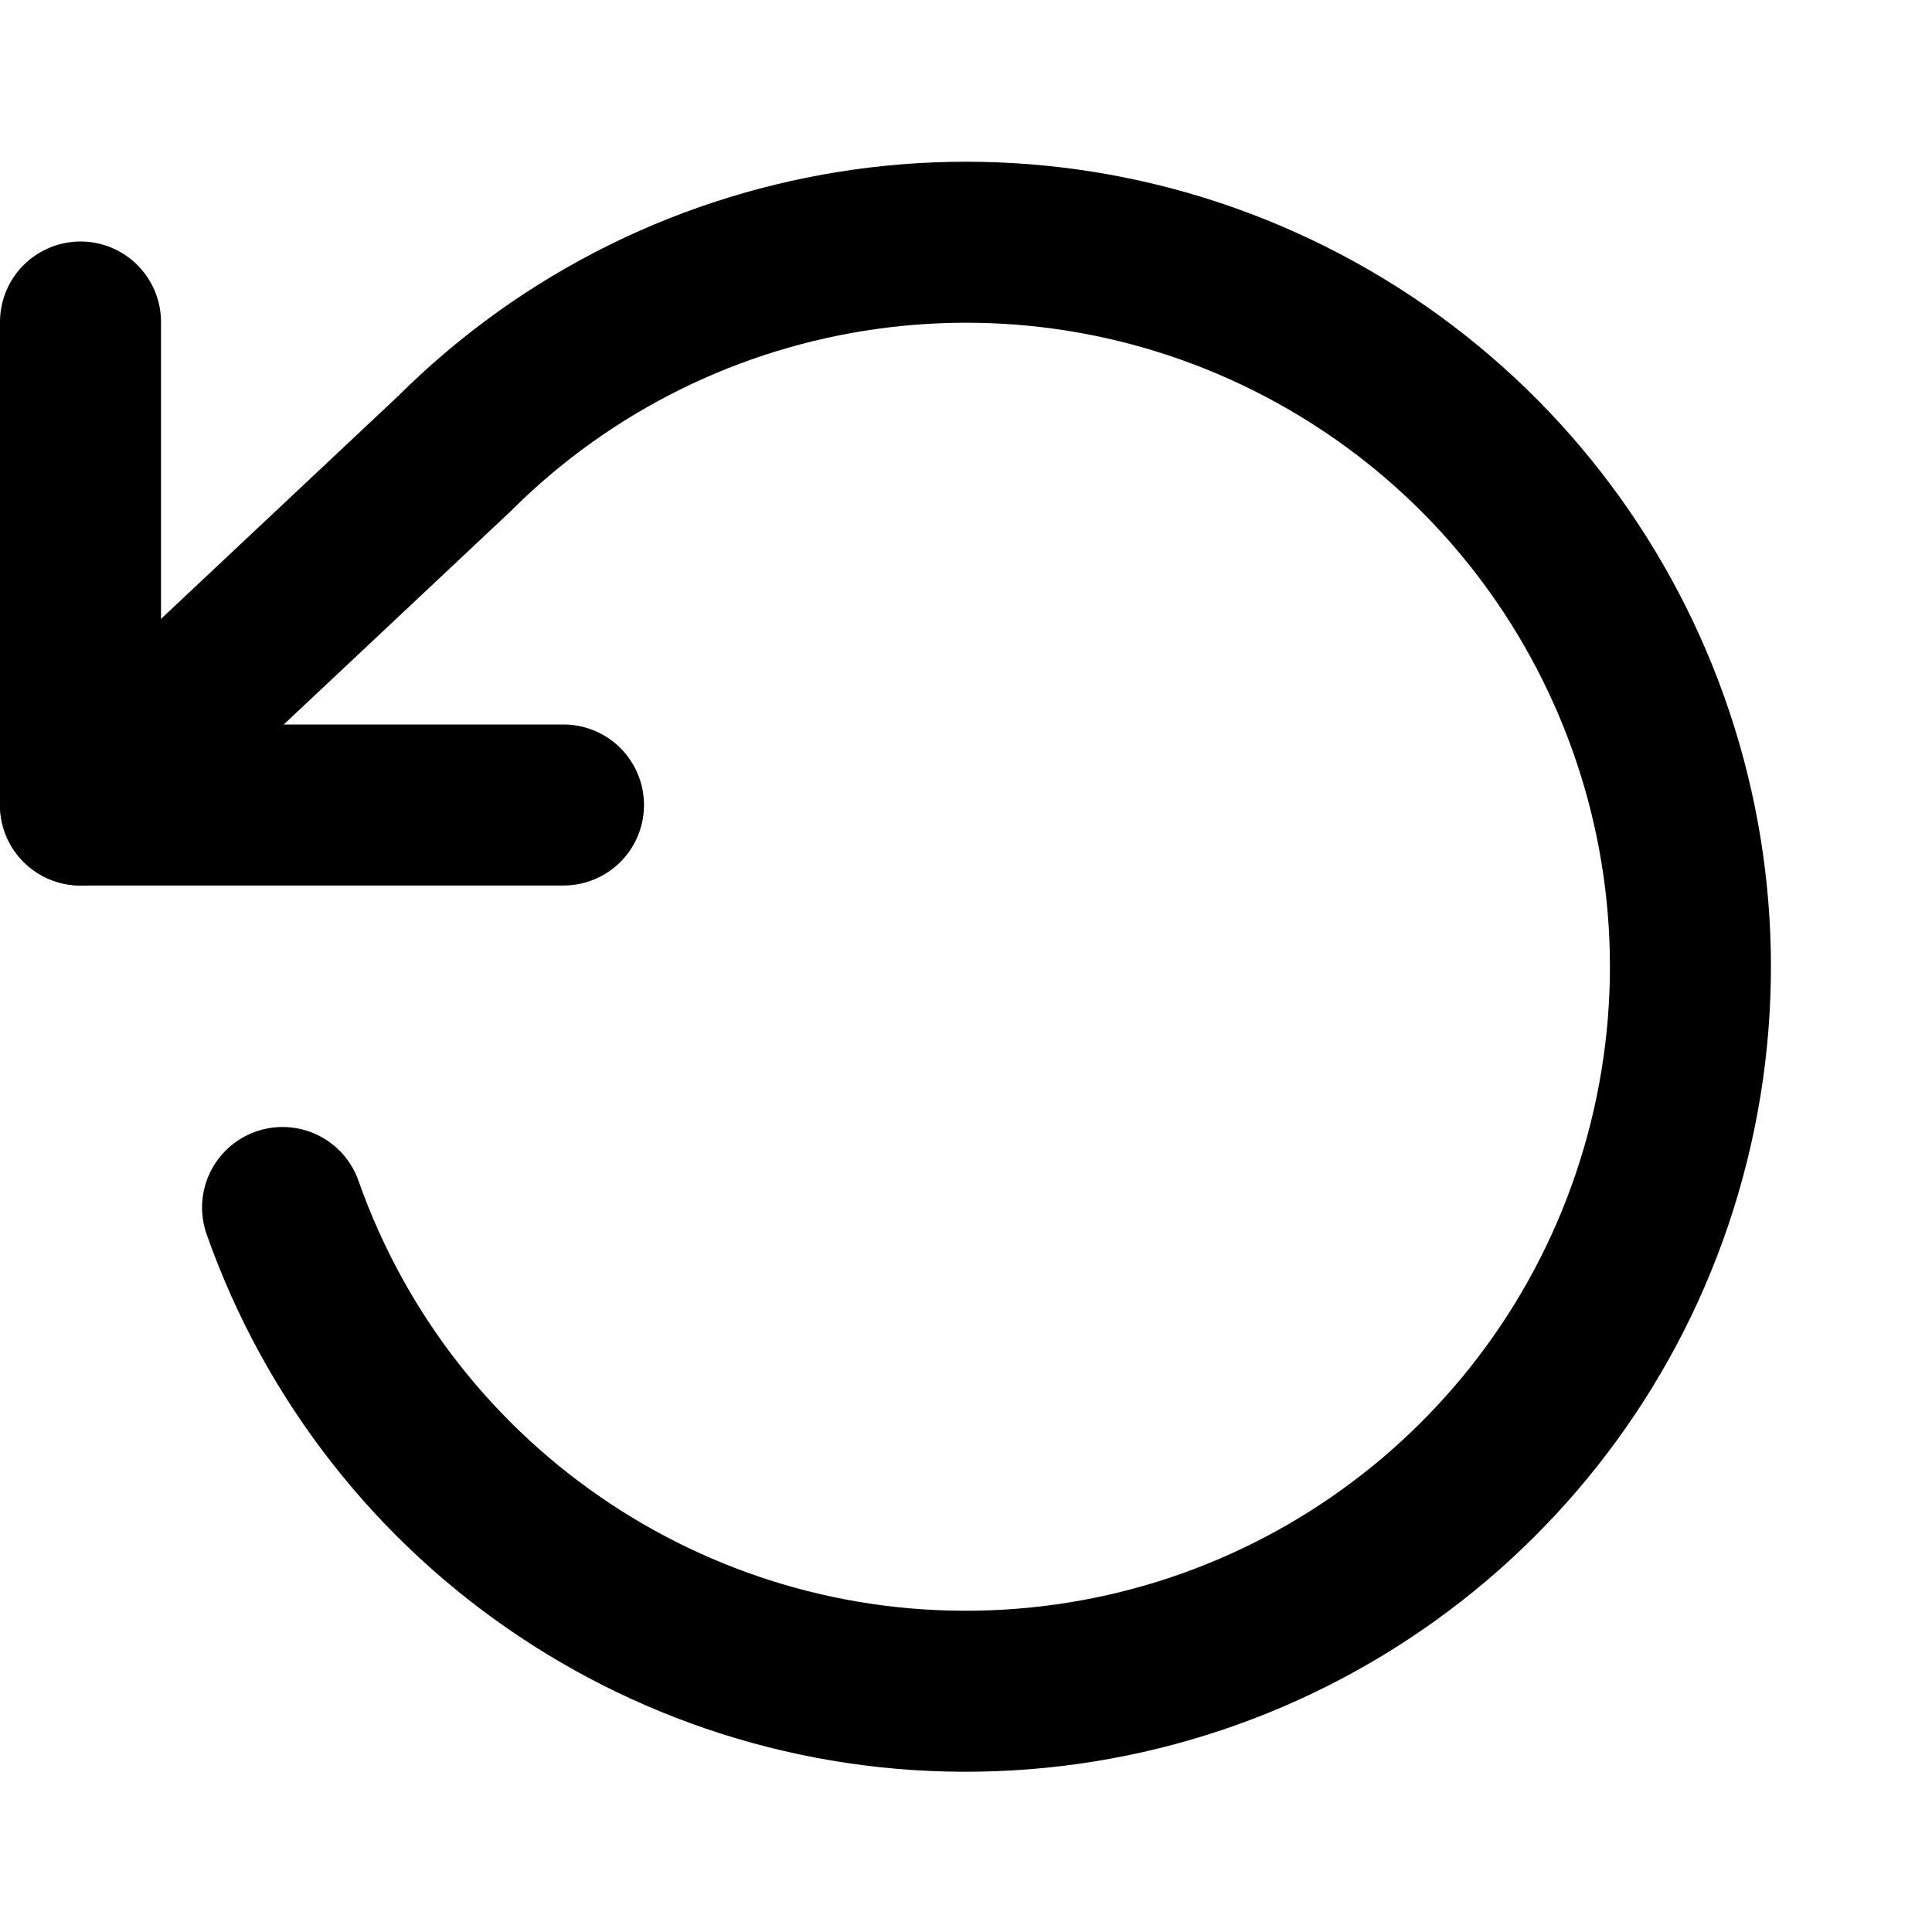
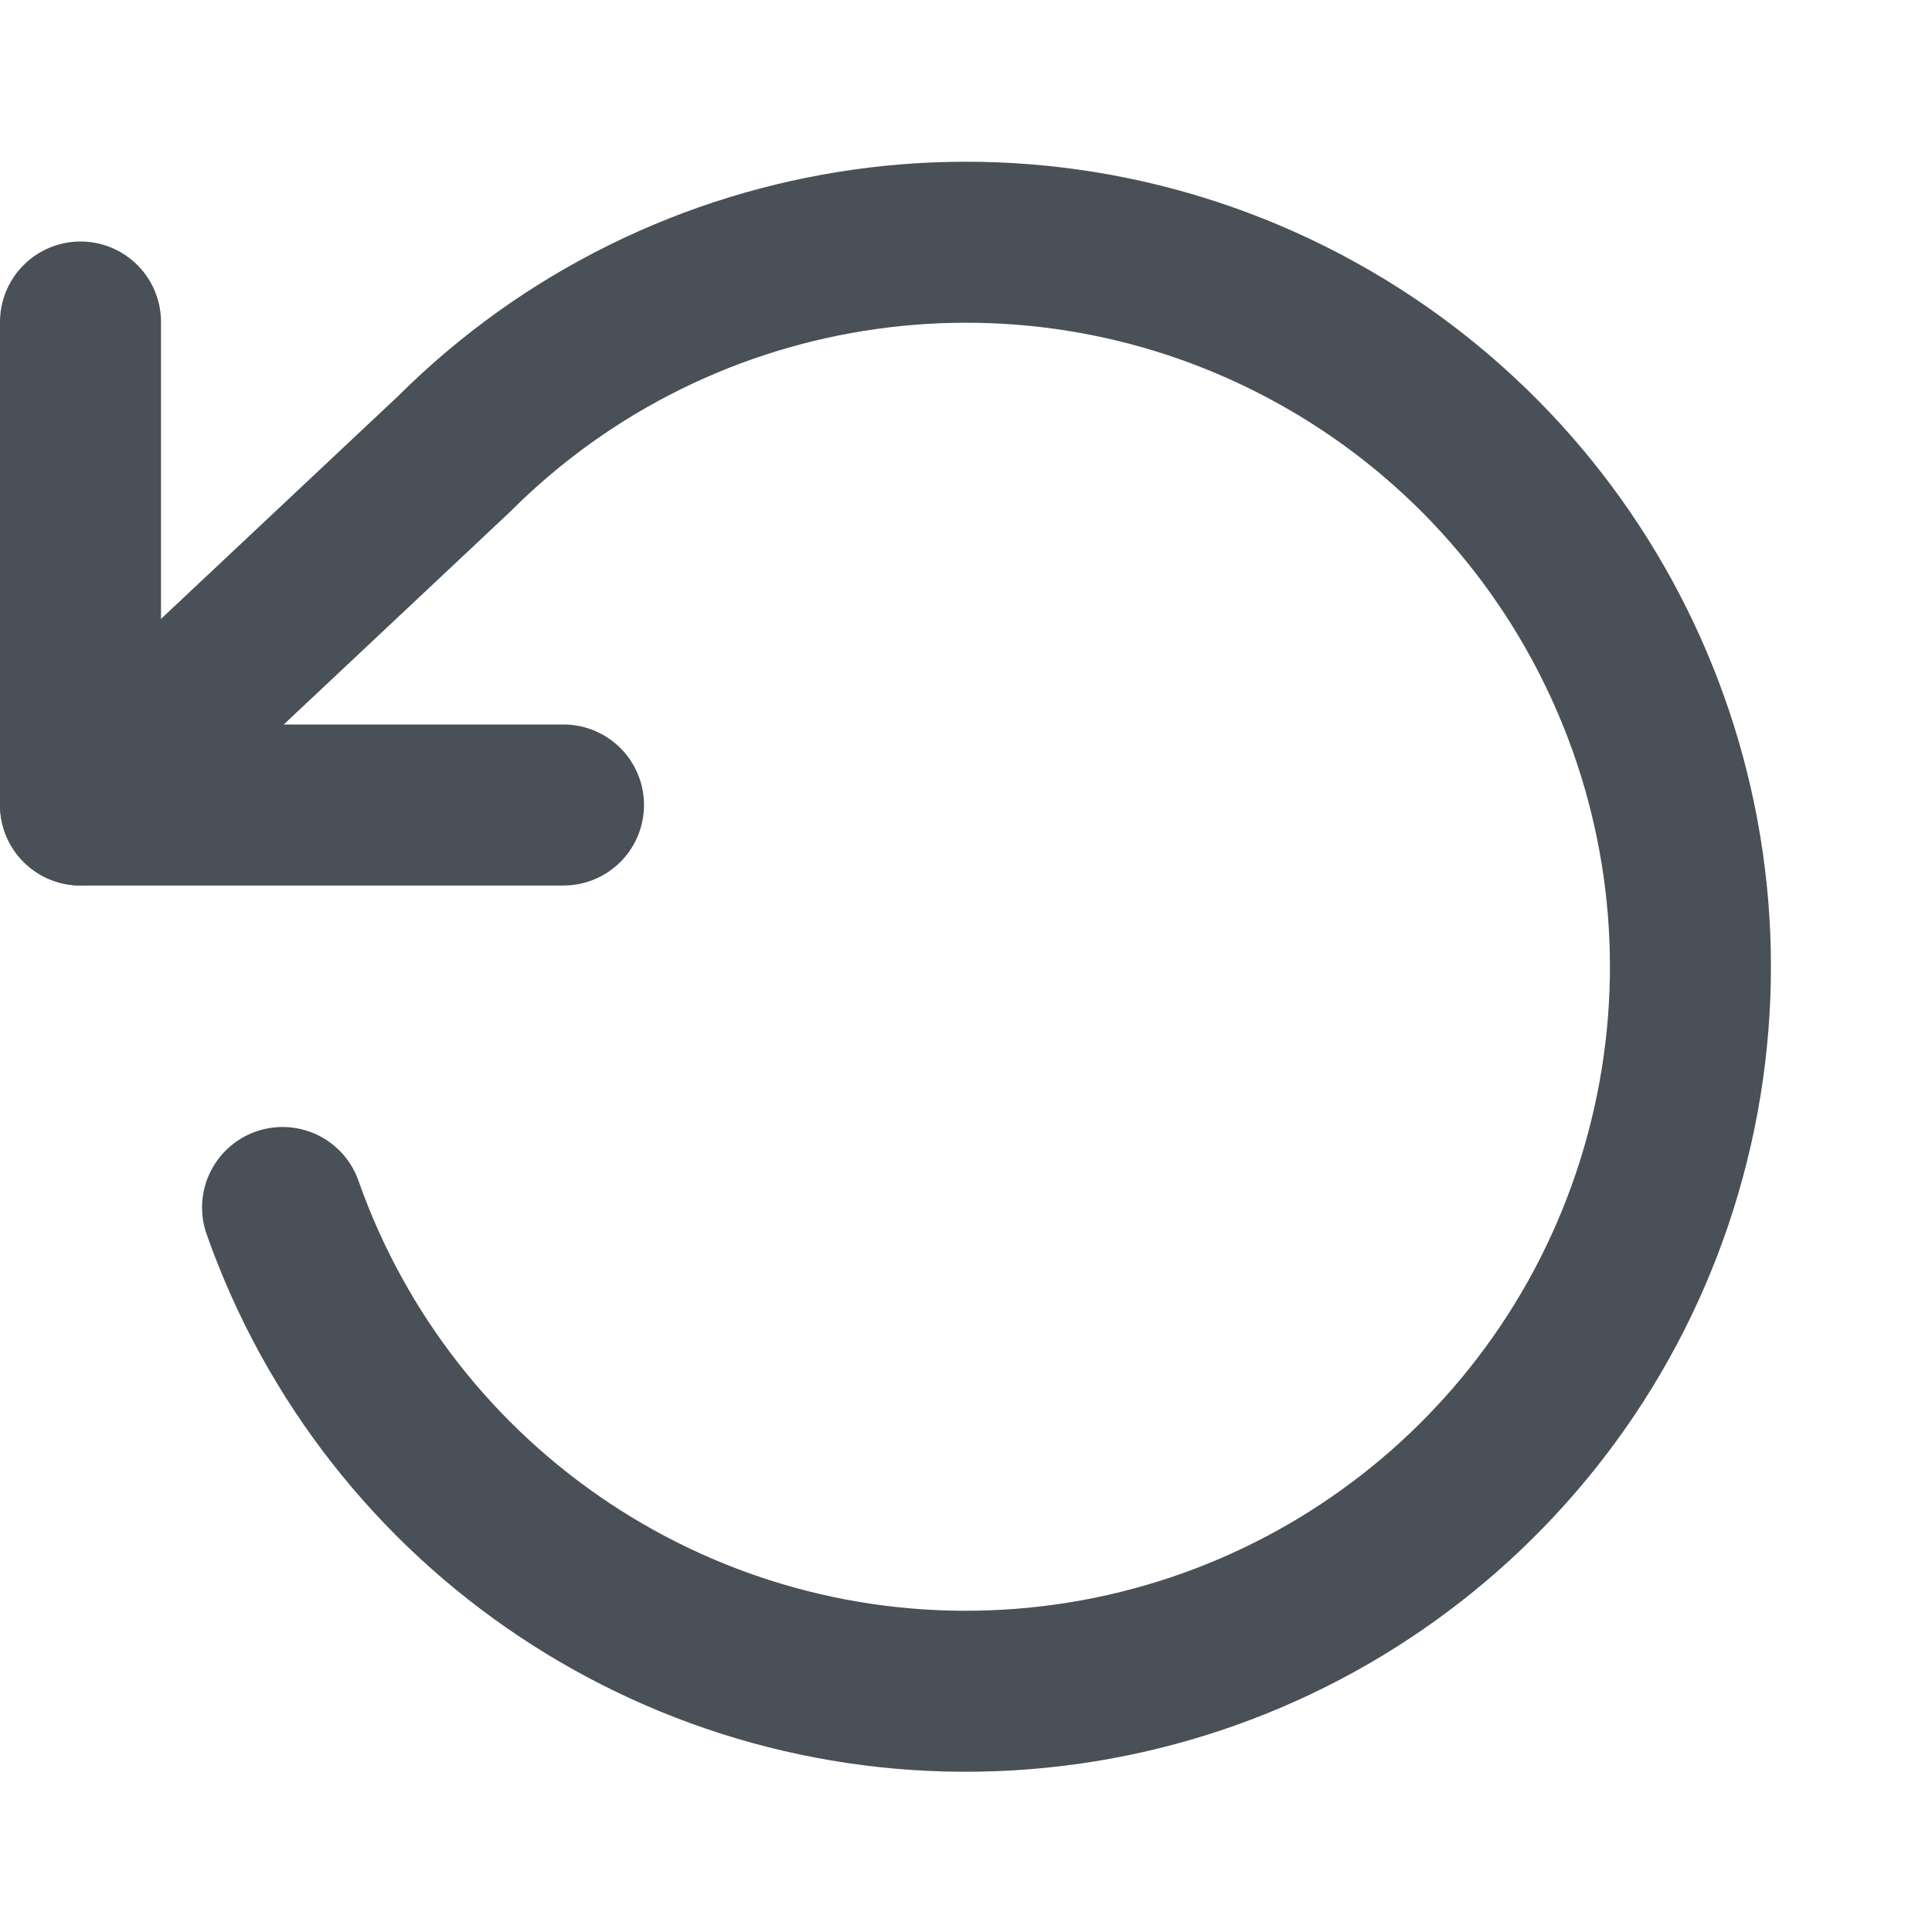
- <svg xmlns="http://www.w3.org/2000/svg" width="24" height="24" viewBox="0 0 24 24" fill="none" stroke="currentColor" stroke-width="2" stroke-linecap="round" stroke-linejoin="round">
+ <svg xmlns="http://www.w3.org/2000/svg" width="24" height="24" viewBox="0 0 24 24" fill="none" stroke="#495057" stroke-width="2" stroke-linecap="round" stroke-linejoin="round">
  <polyline points="1 4 1 10 7 10" />
  <path d="M3.51 15a9 9 0 1 0 2.13-9.36L1 10" />
</svg>
